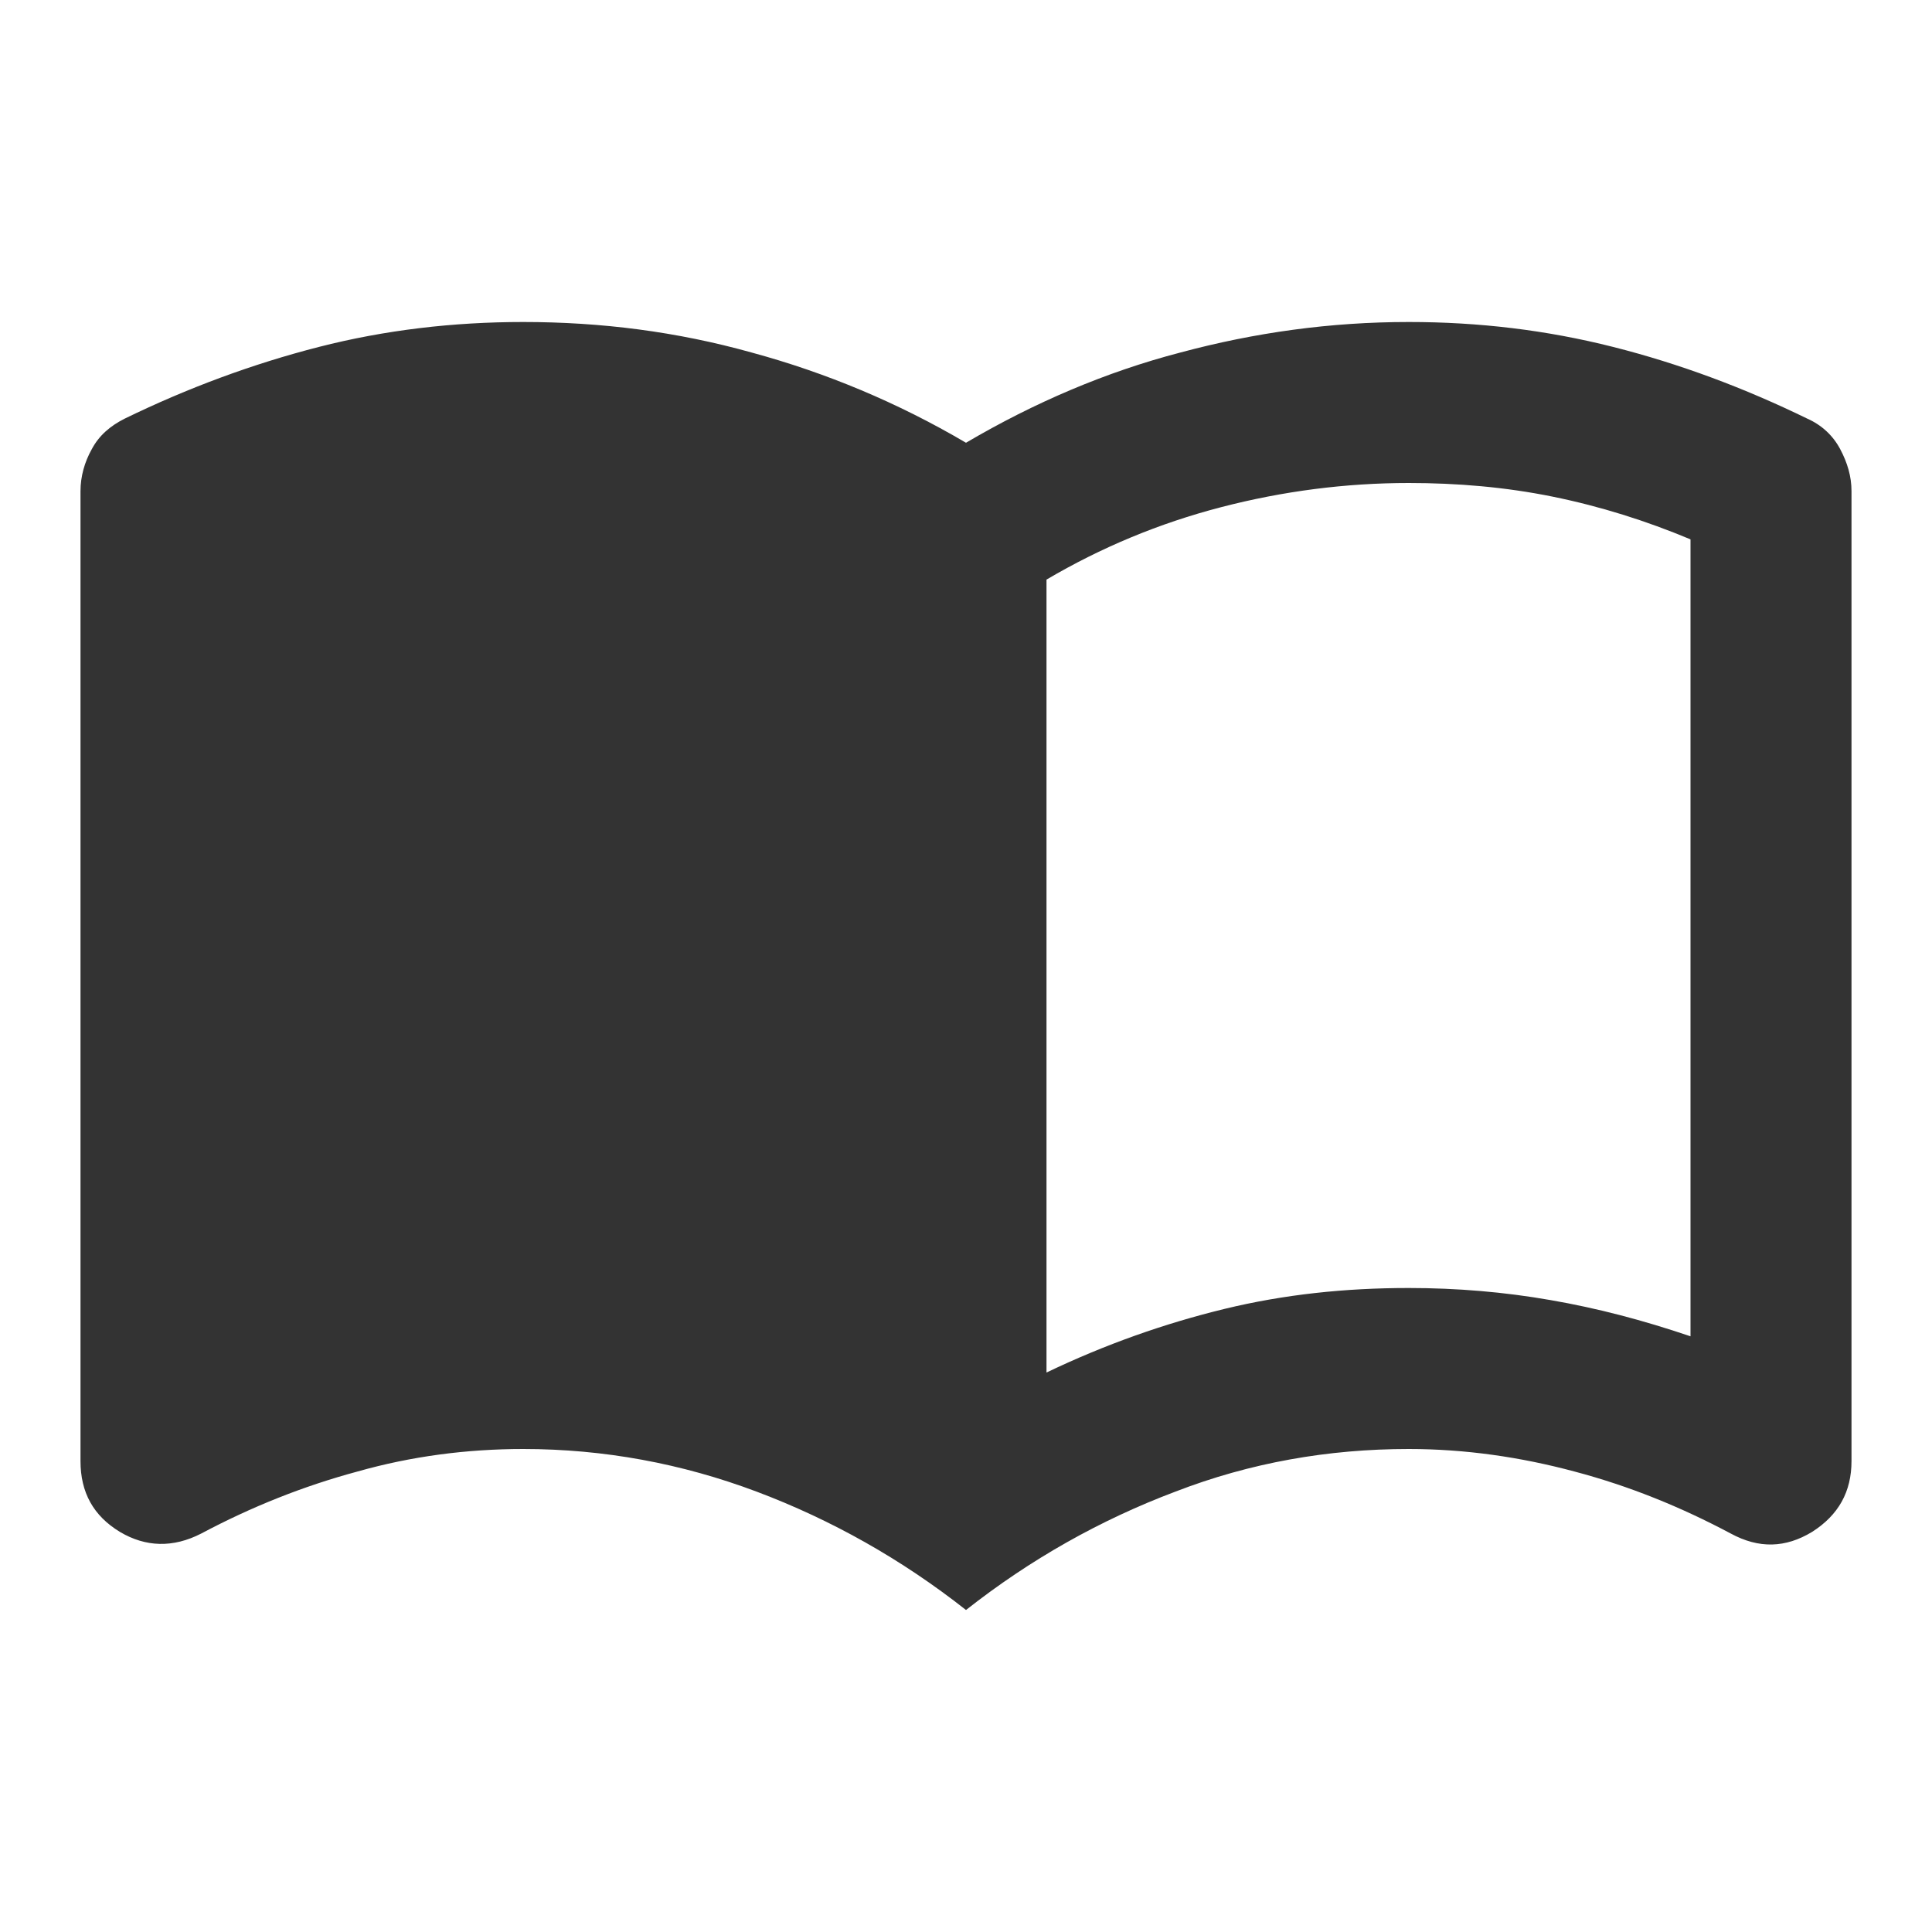
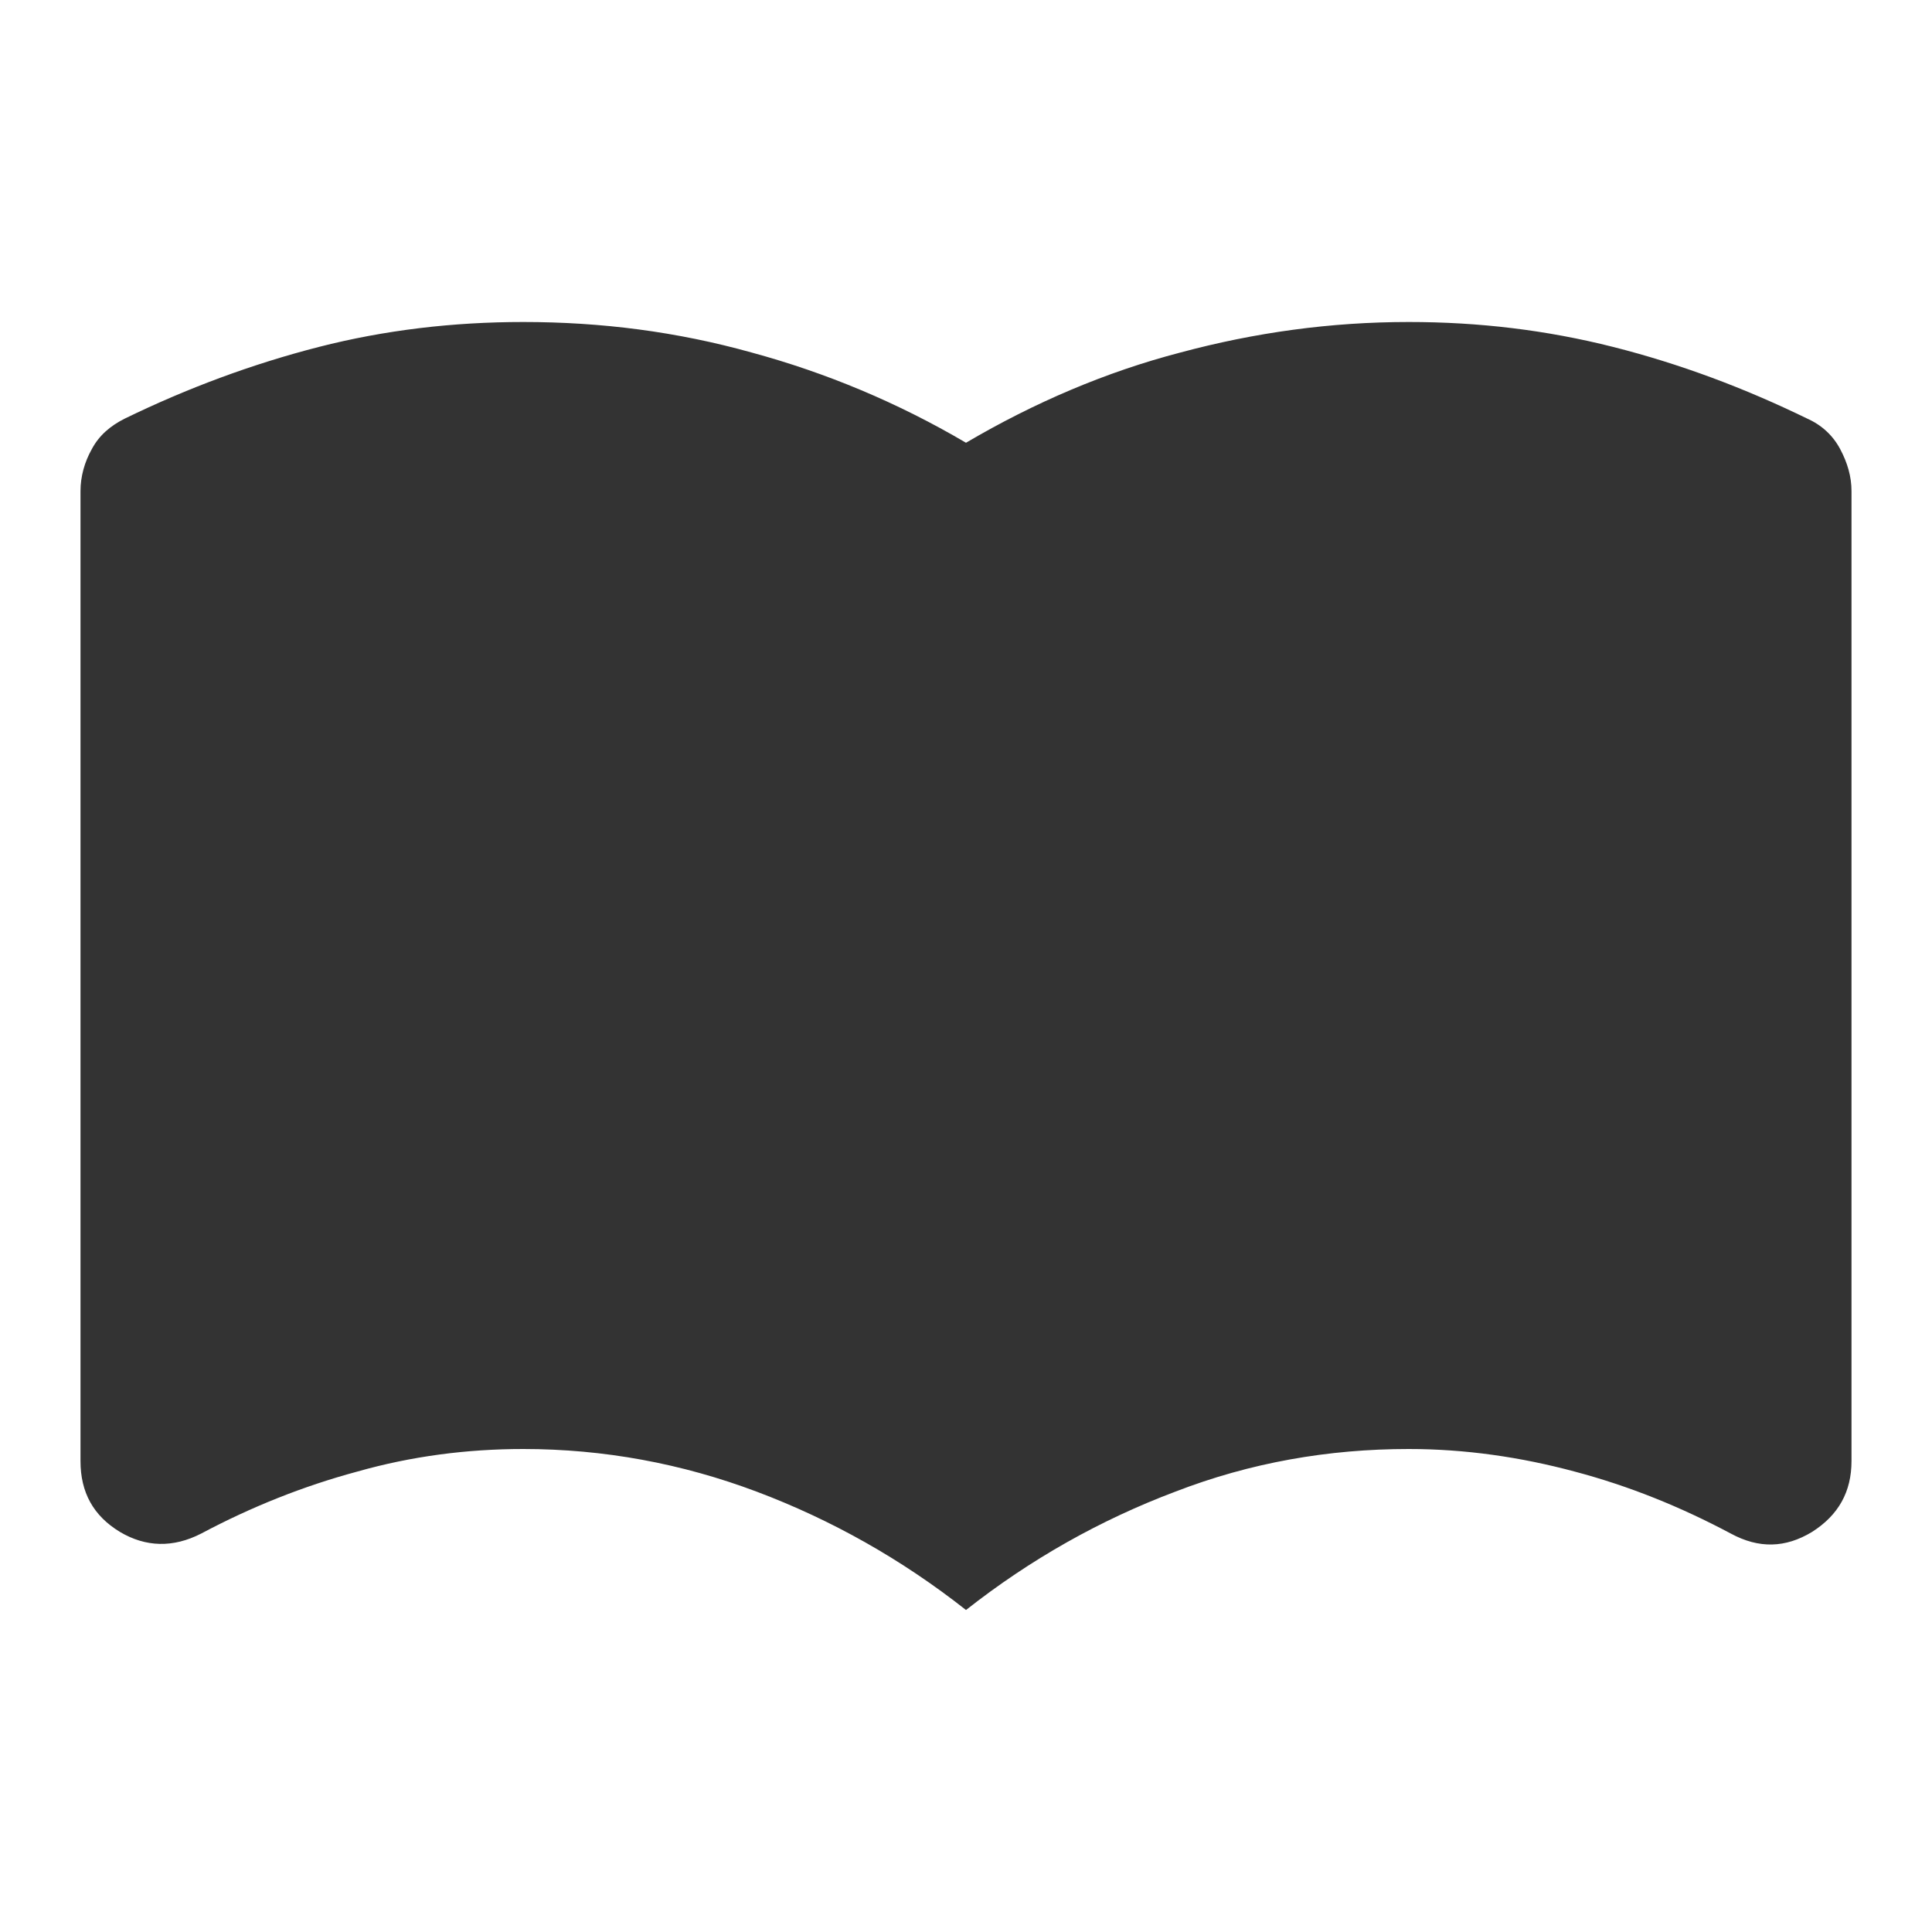
<svg xmlns="http://www.w3.org/2000/svg" id="Layer_1" data-name="Layer 1" viewBox="0 0 24 24">
  <defs>
    <style>
      .cls-1 {
        fill: #333;
      }
    </style>
  </defs>
-   <path class="cls-1" d="M13,17.05c.73-.35,1.47-.61,2.21-.79.74-.18,1.5-.26,2.29-.26.6,0,1.19.05,1.76.15.58.1,1.15.25,1.74.45V6.7c-.55-.23-1.12-.41-1.71-.53-.59-.12-1.19-.17-1.79-.17-.78,0-1.56.1-2.33.3s-1.49.5-2.17.9v9.85ZM12,20c-.8-.63-1.67-1.12-2.6-1.47-.93-.35-1.9-.53-2.9-.53-.7,0-1.39.09-2.06.28-.67.18-1.32.44-1.94.77-.35.18-.69.17-1.01-.02-.33-.2-.49-.49-.49-.88V6.1c0-.18.05-.36.14-.52.09-.17.23-.29.41-.38.78-.38,1.59-.68,2.41-.89.82-.21,1.67-.31,2.54-.31.97,0,1.91.12,2.84.38.92.25,1.81.62,2.66,1.12.85-.5,1.74-.88,2.66-1.12.93-.25,1.87-.38,2.84-.38.87,0,1.71.1,2.54.31.83.21,1.63.51,2.41.89.18.08.32.21.41.38.09.17.14.34.14.52v12.05c0,.38-.16.67-.49.88-.33.2-.66.21-1.01.02-.62-.33-1.26-.59-1.94-.77-.67-.18-1.36-.28-2.06-.28-1,0-1.97.17-2.9.53-.93.35-1.8.84-2.6,1.47Z" />
+   <path class="cls-1" d="M12,20c-.8-.63-1.67-1.12-2.6-1.47-.93-.35-1.9-.53-2.9-.53-.7,0-1.39.09-2.06.28-.67.18-1.32.44-1.94.77-.35.18-.69.17-1.01-.02-.33-.2-.49-.49-.49-.88V6.1c0-.18.05-.36.14-.52.09-.17.23-.29.41-.38.78-.38,1.59-.68,2.41-.89.82-.21,1.67-.31,2.54-.31.97,0,1.91.12,2.84.38.92.25,1.81.62,2.66,1.12.85-.5,1.74-.88,2.66-1.12.93-.25,1.87-.38,2.84-.38.87,0,1.71.1,2.54.31.83.21,1.63.51,2.41.89.18.08.32.21.41.38.09.17.14.34.14.52v12.05c0,.38-.16.67-.49.88-.33.2-.66.21-1.01.02-.62-.33-1.26-.59-1.94-.77-.67-.18-1.36-.28-2.06-.28-1,0-1.97.17-2.9.53-.93.35-1.8.84-2.6,1.47Z" />
</svg>
